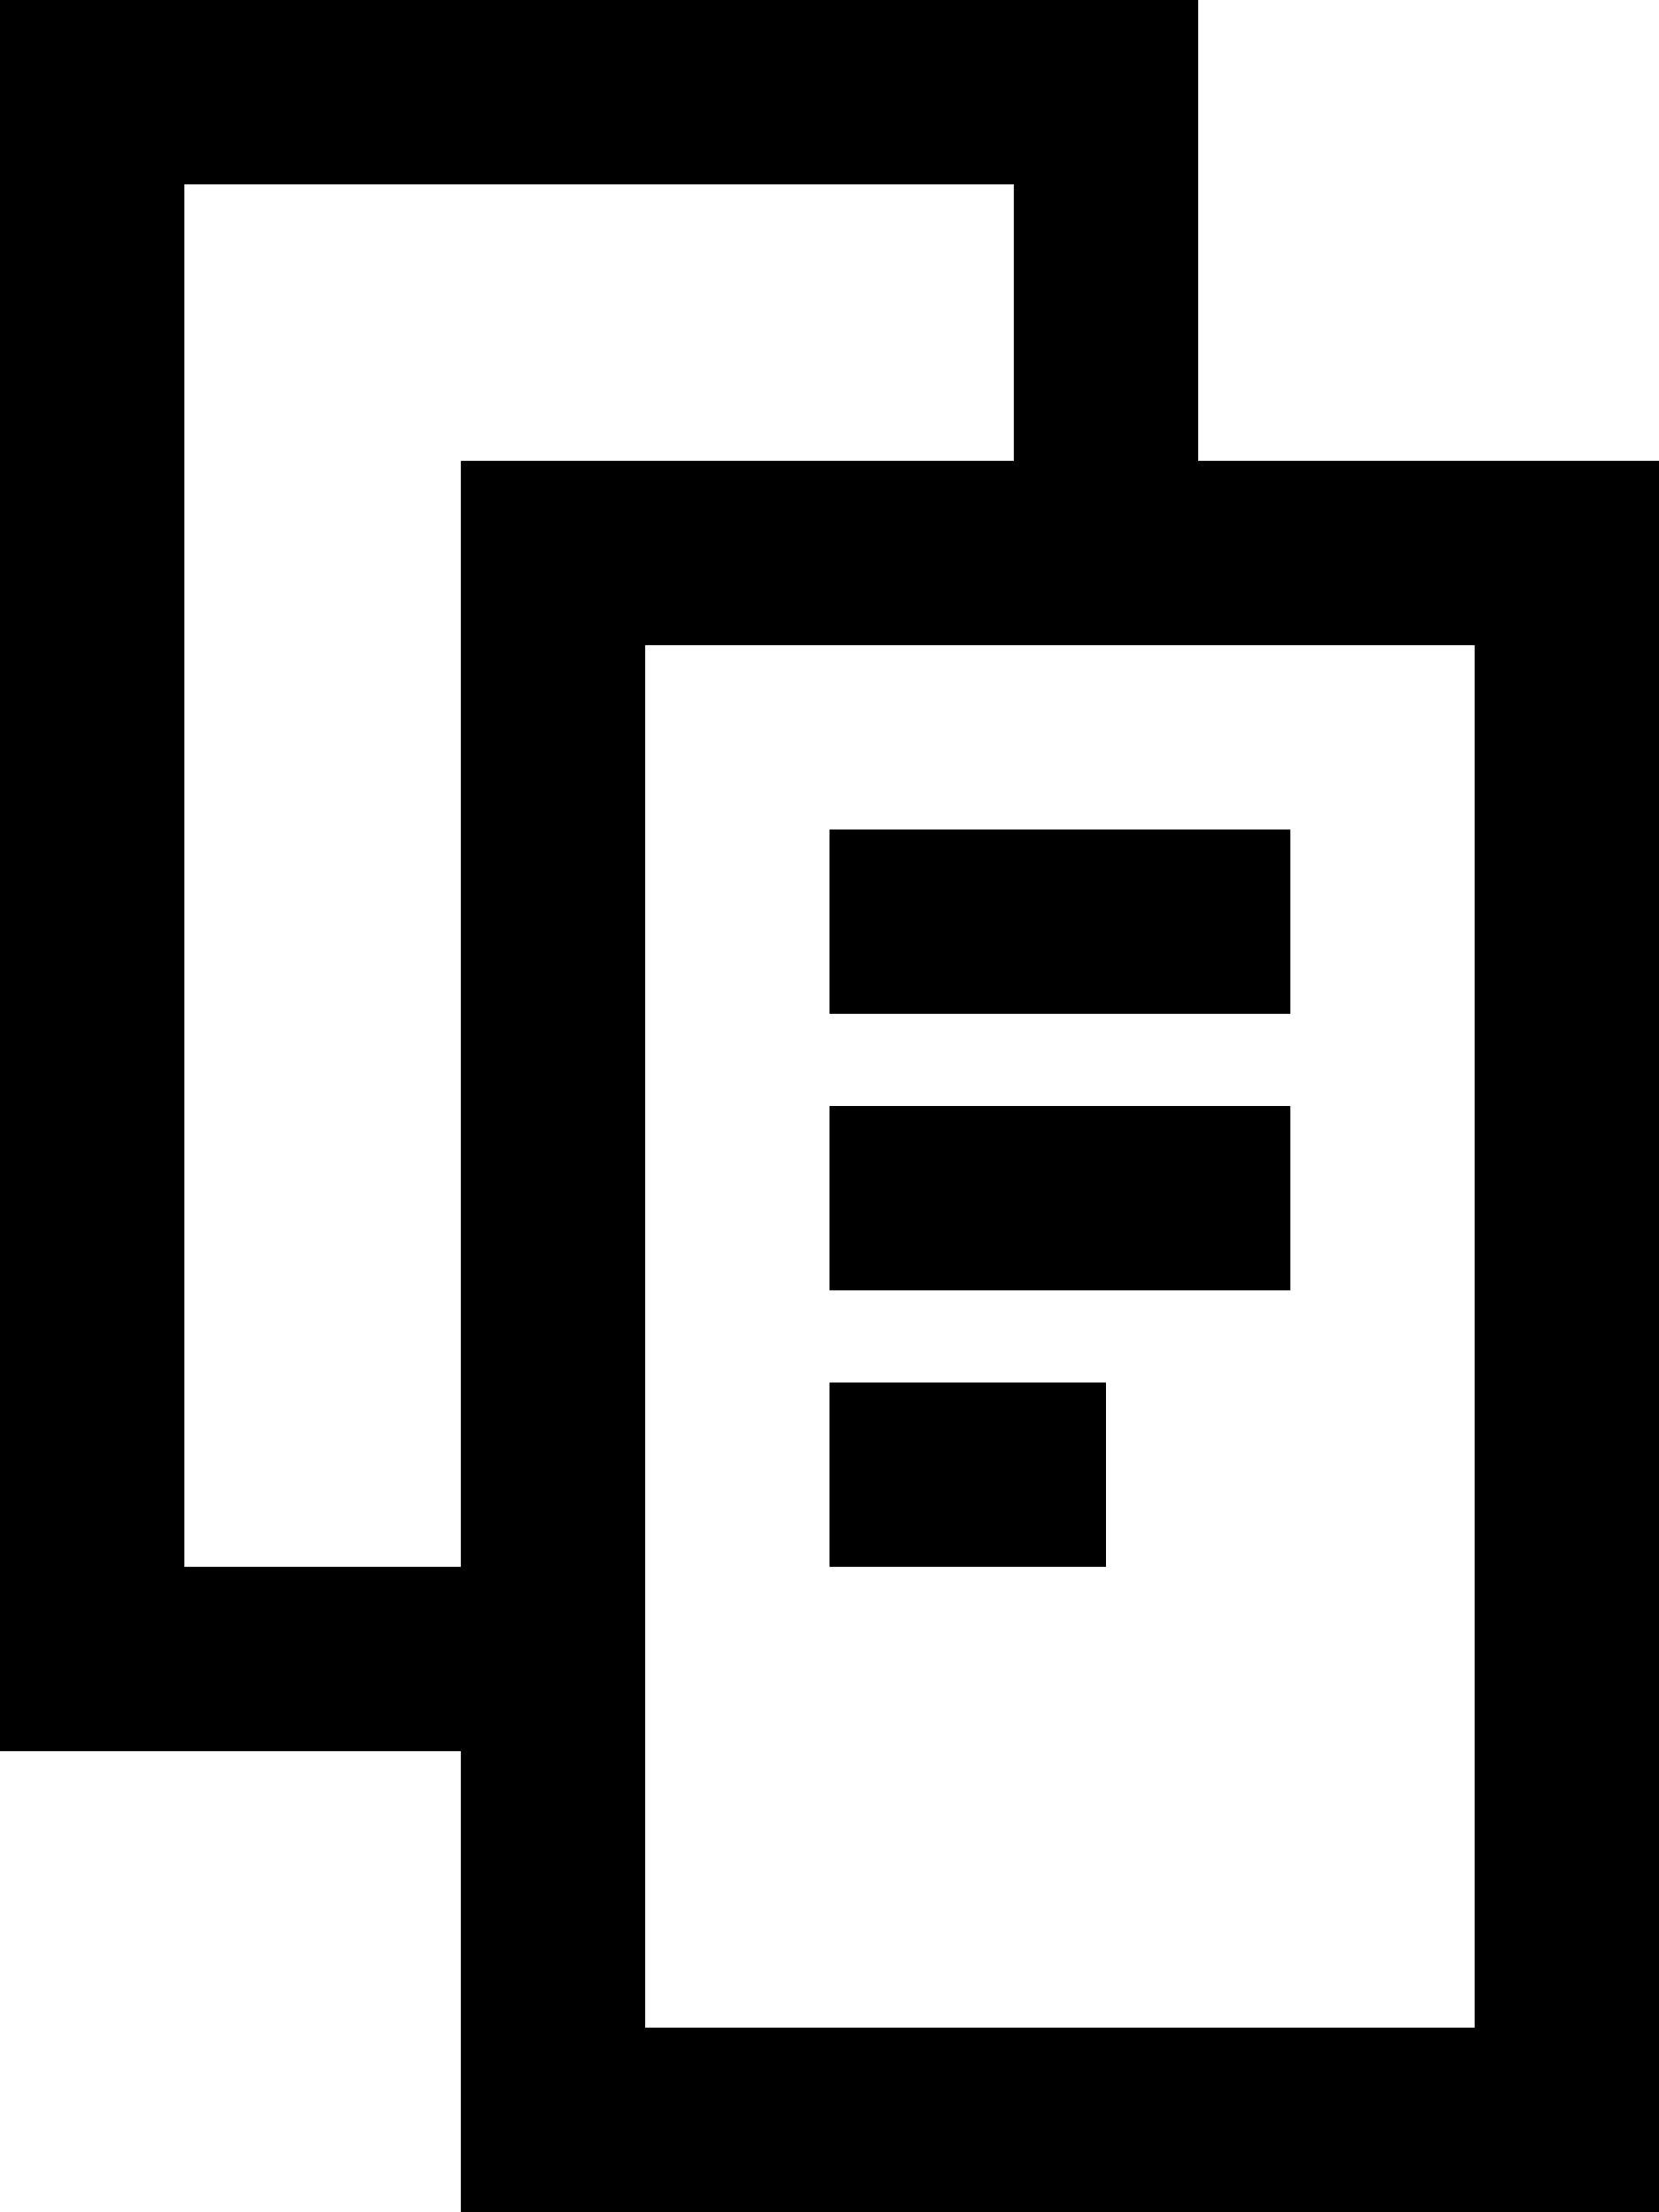
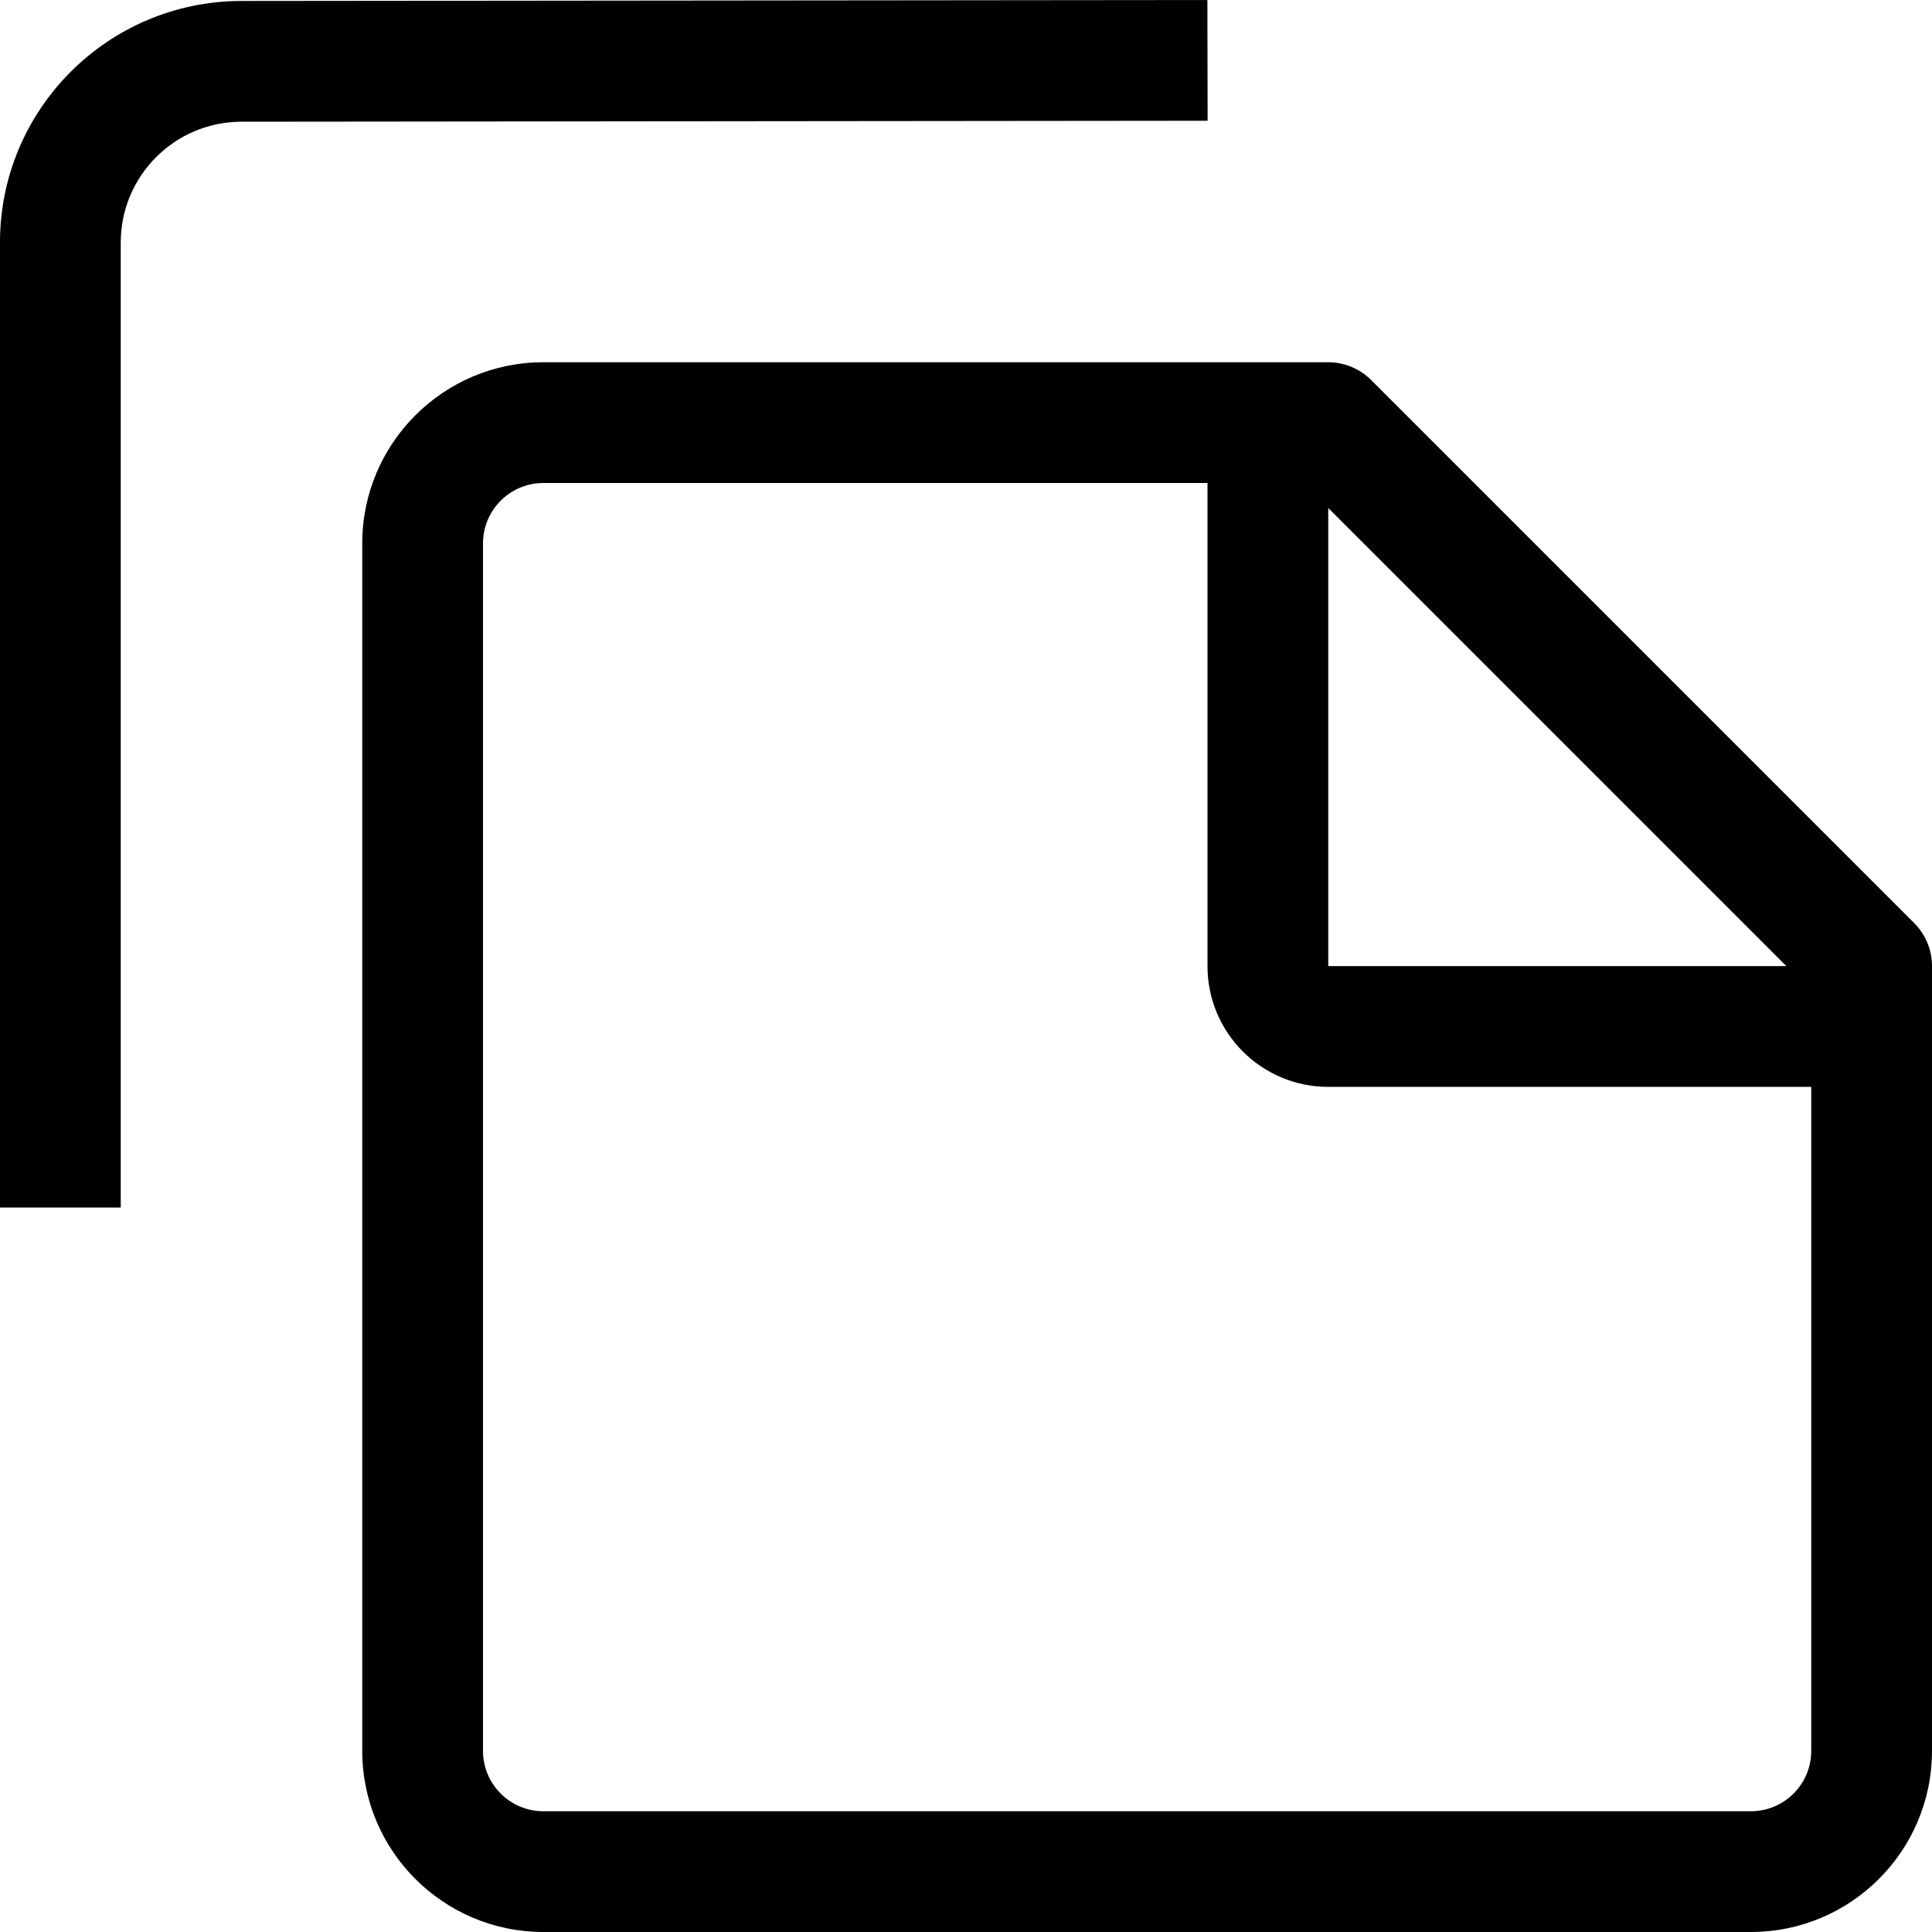
- <svg xmlns="http://www.w3.org/2000/svg" width="18px" height="24px" viewBox="0 0 18 24" version="1.1">
+ <svg xmlns="http://www.w3.org/2000/svg" width="16px" height="16px" viewBox="0 0 16 16" version="1.1">
  <defs />
-   <g id="copy--new" stroke="none" stroke-width="1" fill="none" fill-rule="evenodd">
-     <path d="M13,5 L13,0 L0,0 L0,19 L5,19 L5,24 L18,24 L18,5 L13,5 L13,5 Z M2,17 L2,2 L11,2 L11,5 L5,5 L5,17 L2,17 L2,17 Z M16,22 L7,22 L7,7 L16,7 L16,22 L16,22 Z" id="Shape" fill="#000000" />
-     <rect id="Rectangle-path" fill="#000000" x="9" y="9" width="5" height="2" />
-     <rect id="Rectangle-path" fill="#000000" x="9" y="12" width="5" height="2" />
-     <rect id="Rectangle-path" fill="#000000" x="9" y="15" width="3" height="2" />
+   <g id="copy" stroke="none" stroke-width="1" fill="none" fill-rule="evenodd">
+     <path d="M1,10 L-8.88045447e-05,10 L-8.88045447e-05,2.008 C-8.90630636e-05,0.905 0.894,0.01 1.998,0.008 L9.999,2.77002352e-07 L10.001,1 L1.999,1.008 C1.447,1.009 1,1.457 1,2.008 L1,10 Z" id="line" fill="#000000" fill-rule="nonzero" />
+     <path d="M11,4.207 L11,8.001 L14.794,8.001 L11,4.207 Z M15,9.001 L11,9.001 C10.448,9.001 10,8.554 10,8.001 L10,4 L4.5,4 C4.224,4 4,4.224 4,4.5 L4,14.5 C4,14.776 4.224,15 4.5,15 L14.5,15 C14.776,15 15,14.776 15,14.5 L15,9.001 Z M11,3 C11.133,3 11.26,3.053 11.354,3.146 L15.854,7.646 C15.947,7.74 16,7.867 16,8 L16,14.5 C16,15.328 15.328,16 14.5,16 L4.5,16 C3.672,16 3,15.328 3,14.5 L3,4.5 C3,3.672 3.672,3 4.5,3 L11,3 Z" id="paper" fill="#000000" fill-rule="nonzero" />
  </g>
</svg>
